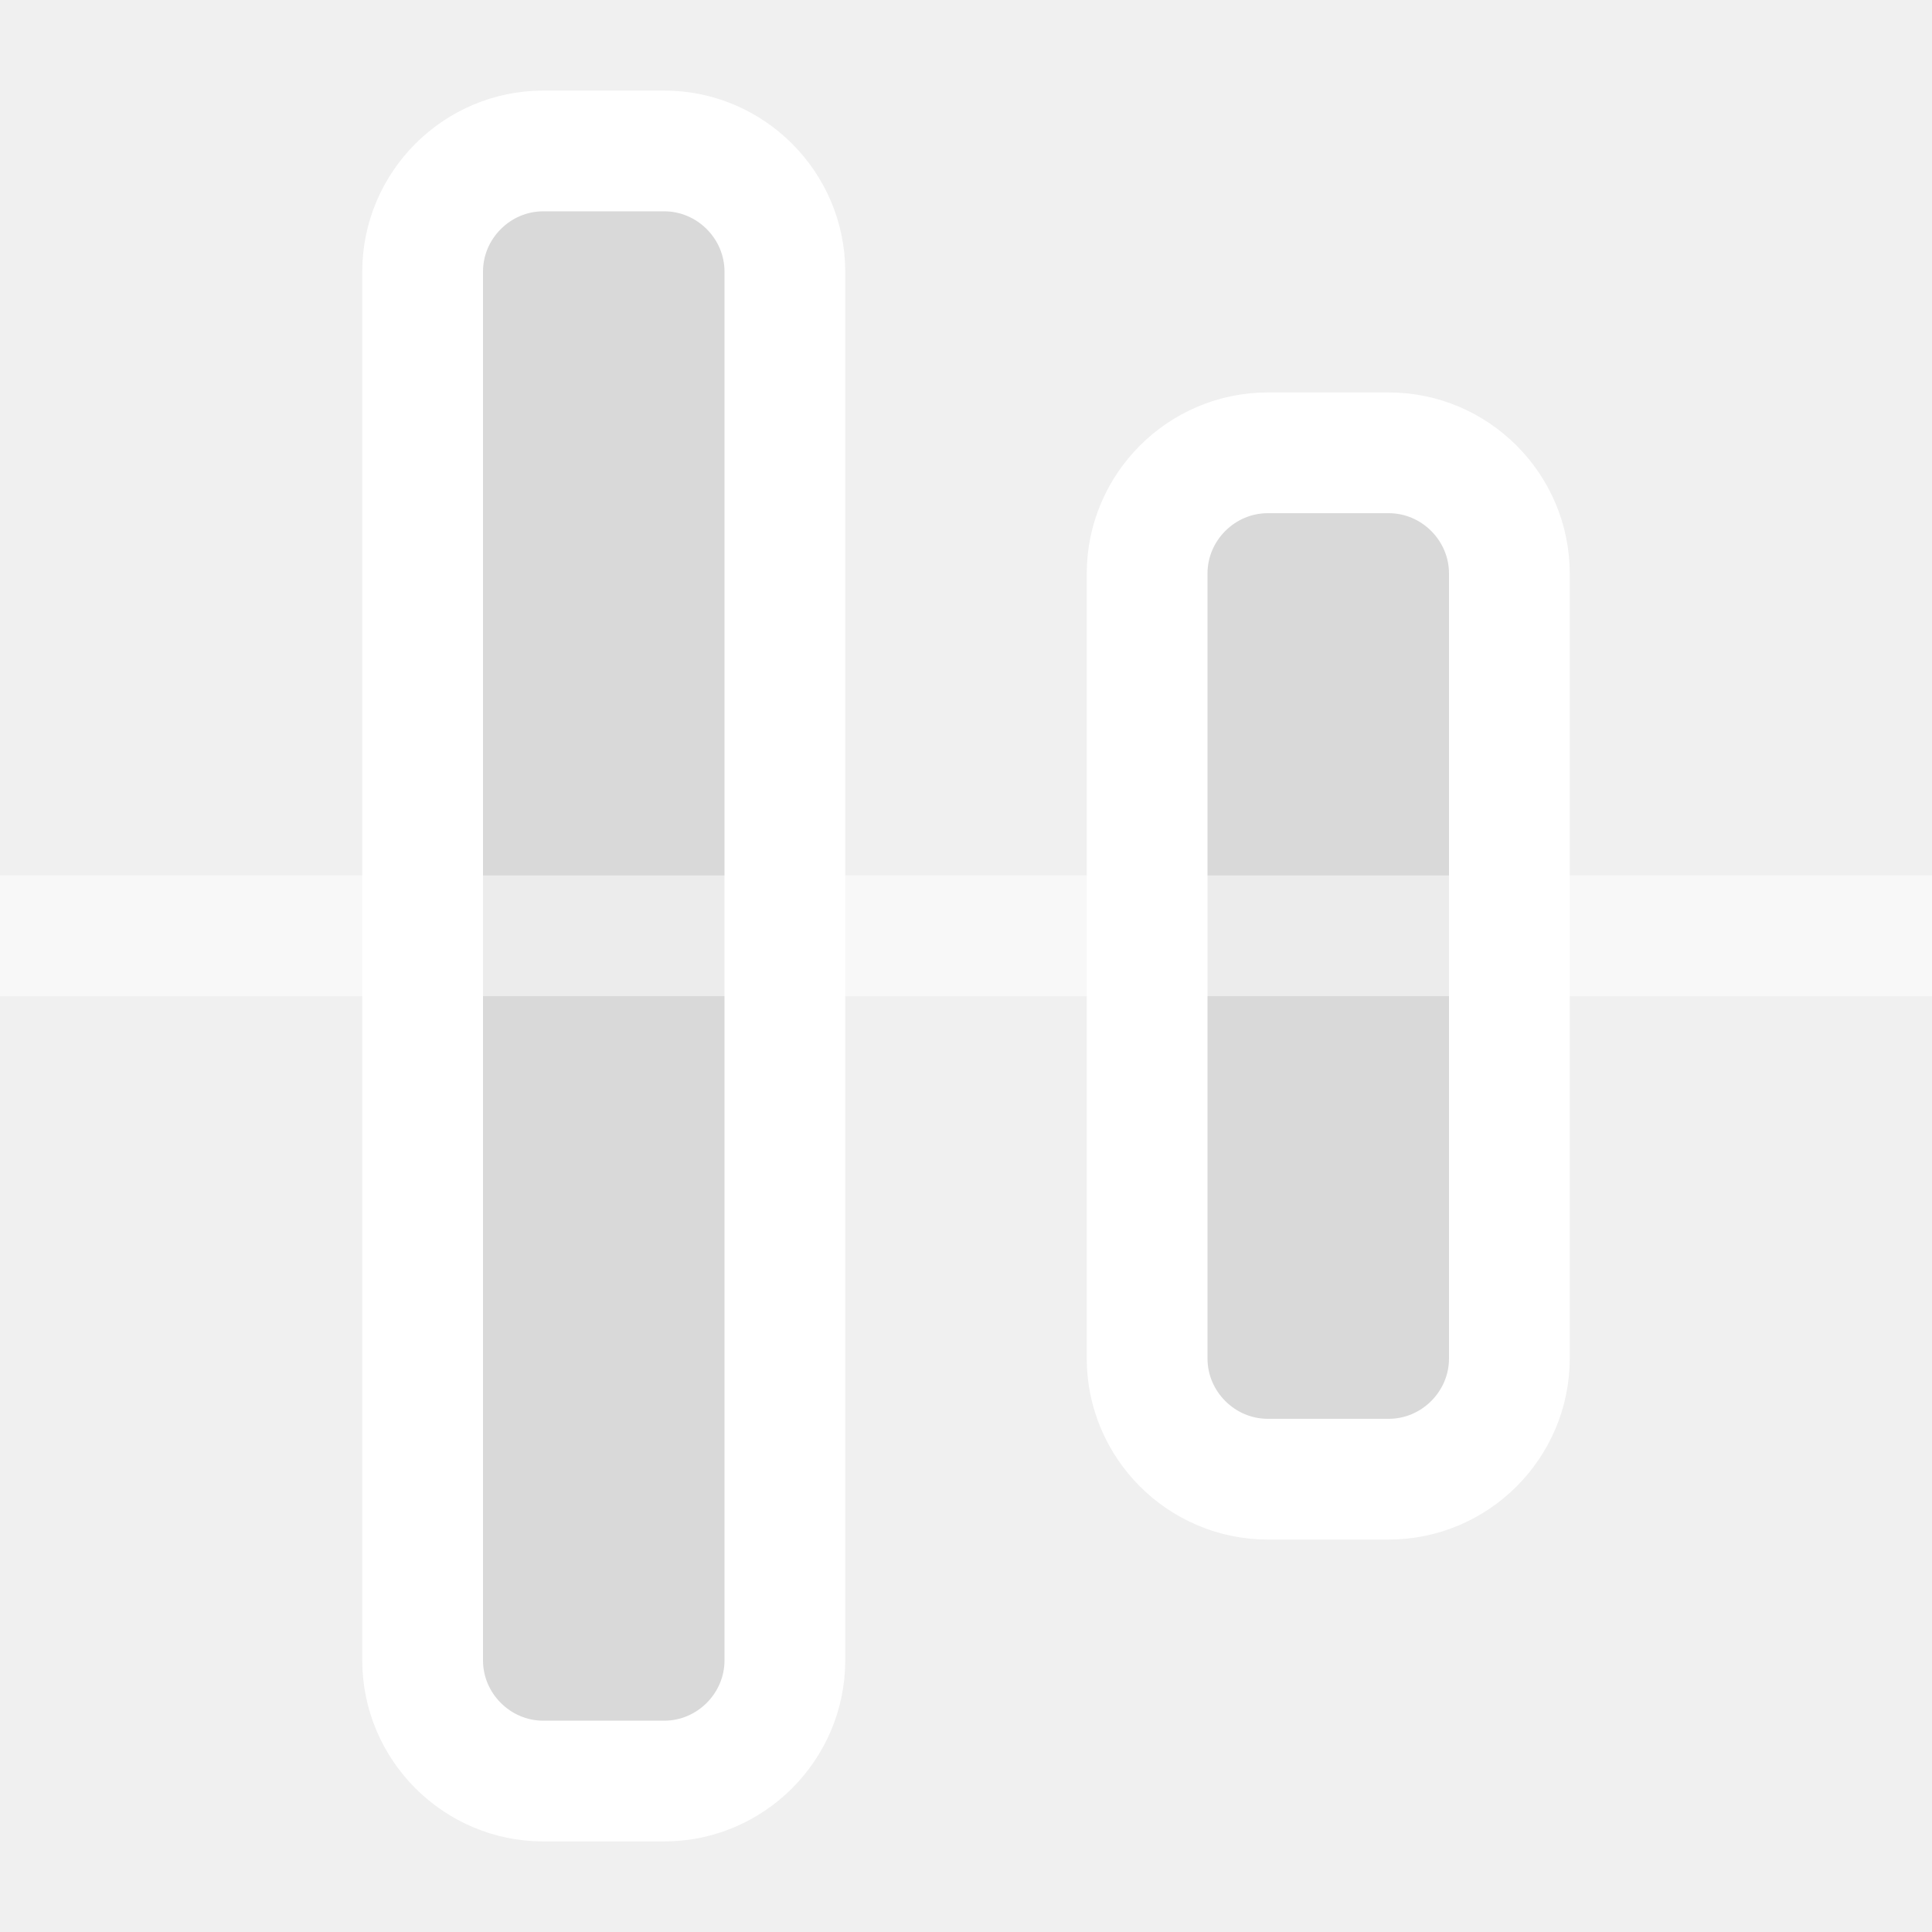
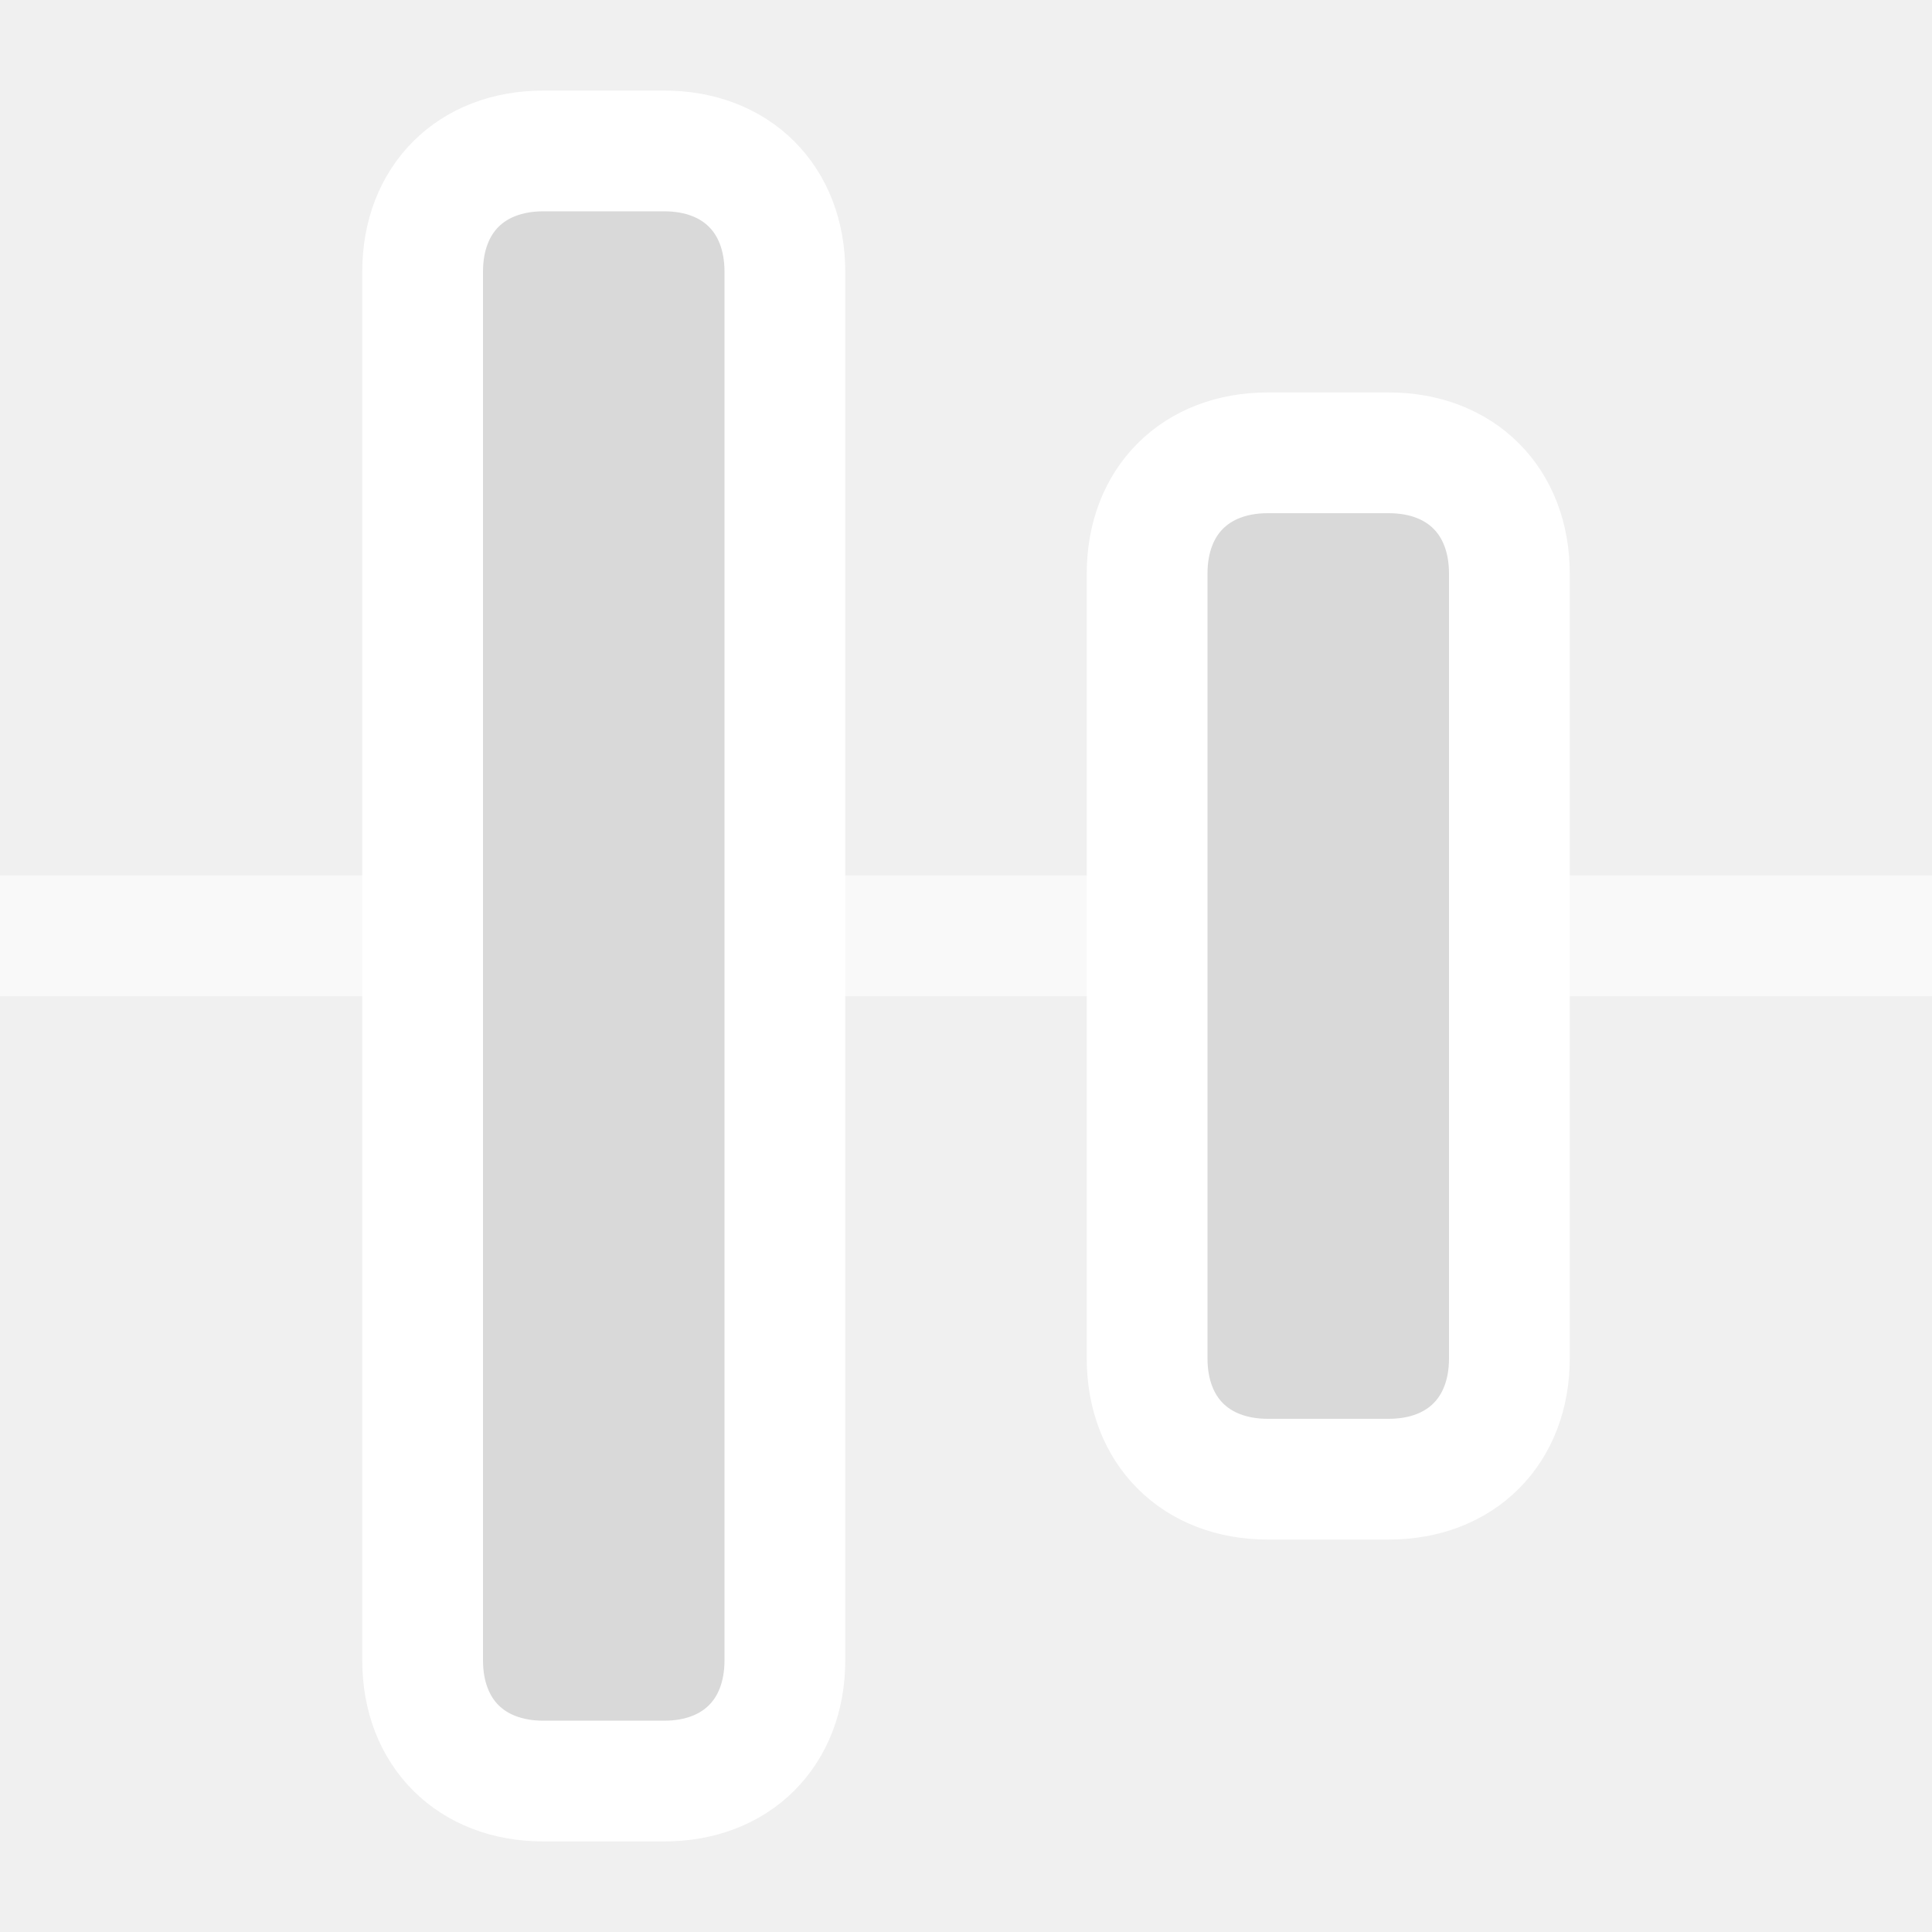
<svg xmlns="http://www.w3.org/2000/svg" viewBox="0 0 32 32">
-   <path d="M9,2.5C7.9,2.5,7,3.4,7,4.5L7,27.5C7,28.6,7.9,29.5,9,29.5L11,29.5C12.1,29.5,13,28.6,13,27.5L13,4.5C13,3.4,12.1,2.5,11,2.5Z" fill="#D9D9D9" stroke="white" stroke-width="2" />
-   <path d="M23,24.5C24.1,24.5,25,23.6,25,22.5L25,9.5C25,8.4,24.1,7.5,23,7.5L21,7.5C19.9,7.5,19,8.4,19,9.5L19,22.5C19,23.6,19.9,24.5,21,24.5Z" fill="#D9D9D9" stroke="white" stroke-width="2" />
-   <path d="M0,15.5L32,15.5" fill="none" stroke="white" stroke-width="2" stroke-linecap="butt" stroke-linejoin="round" opacity="0.5" />
+   <path d="M0,15.5L32,15.5" fill="none" stroke="white" stroke-width="2" stroke-linecap="butt" stroke-linejoin="round" opacity="0.6" />
+   <path d="M9,2.5C7.8,2.5,7,3.3,7,4.5L7,27.5C7,28.7,7.8,29.5,9,29.5L11,29.5C12.2,29.5,13,28.7,13,27.5L13,4.5C13,3.3,12.2,2.5,11,2.5Z" fill="#D9D9D9" stroke="white" stroke-width="2" />
+   <path d="M23,24.5C24.2,24.5,25,23.7,25,22.5L25,9.5C25,8.3,24.2,7.5,23,7.5L21,7.5C19.8,7.5,19,8.3,19,9.5L19,22.5C19,23.7,19.8,24.5,21,24.5Z" fill="#D9D9D9" stroke="white" stroke-width="2" />
</svg>
